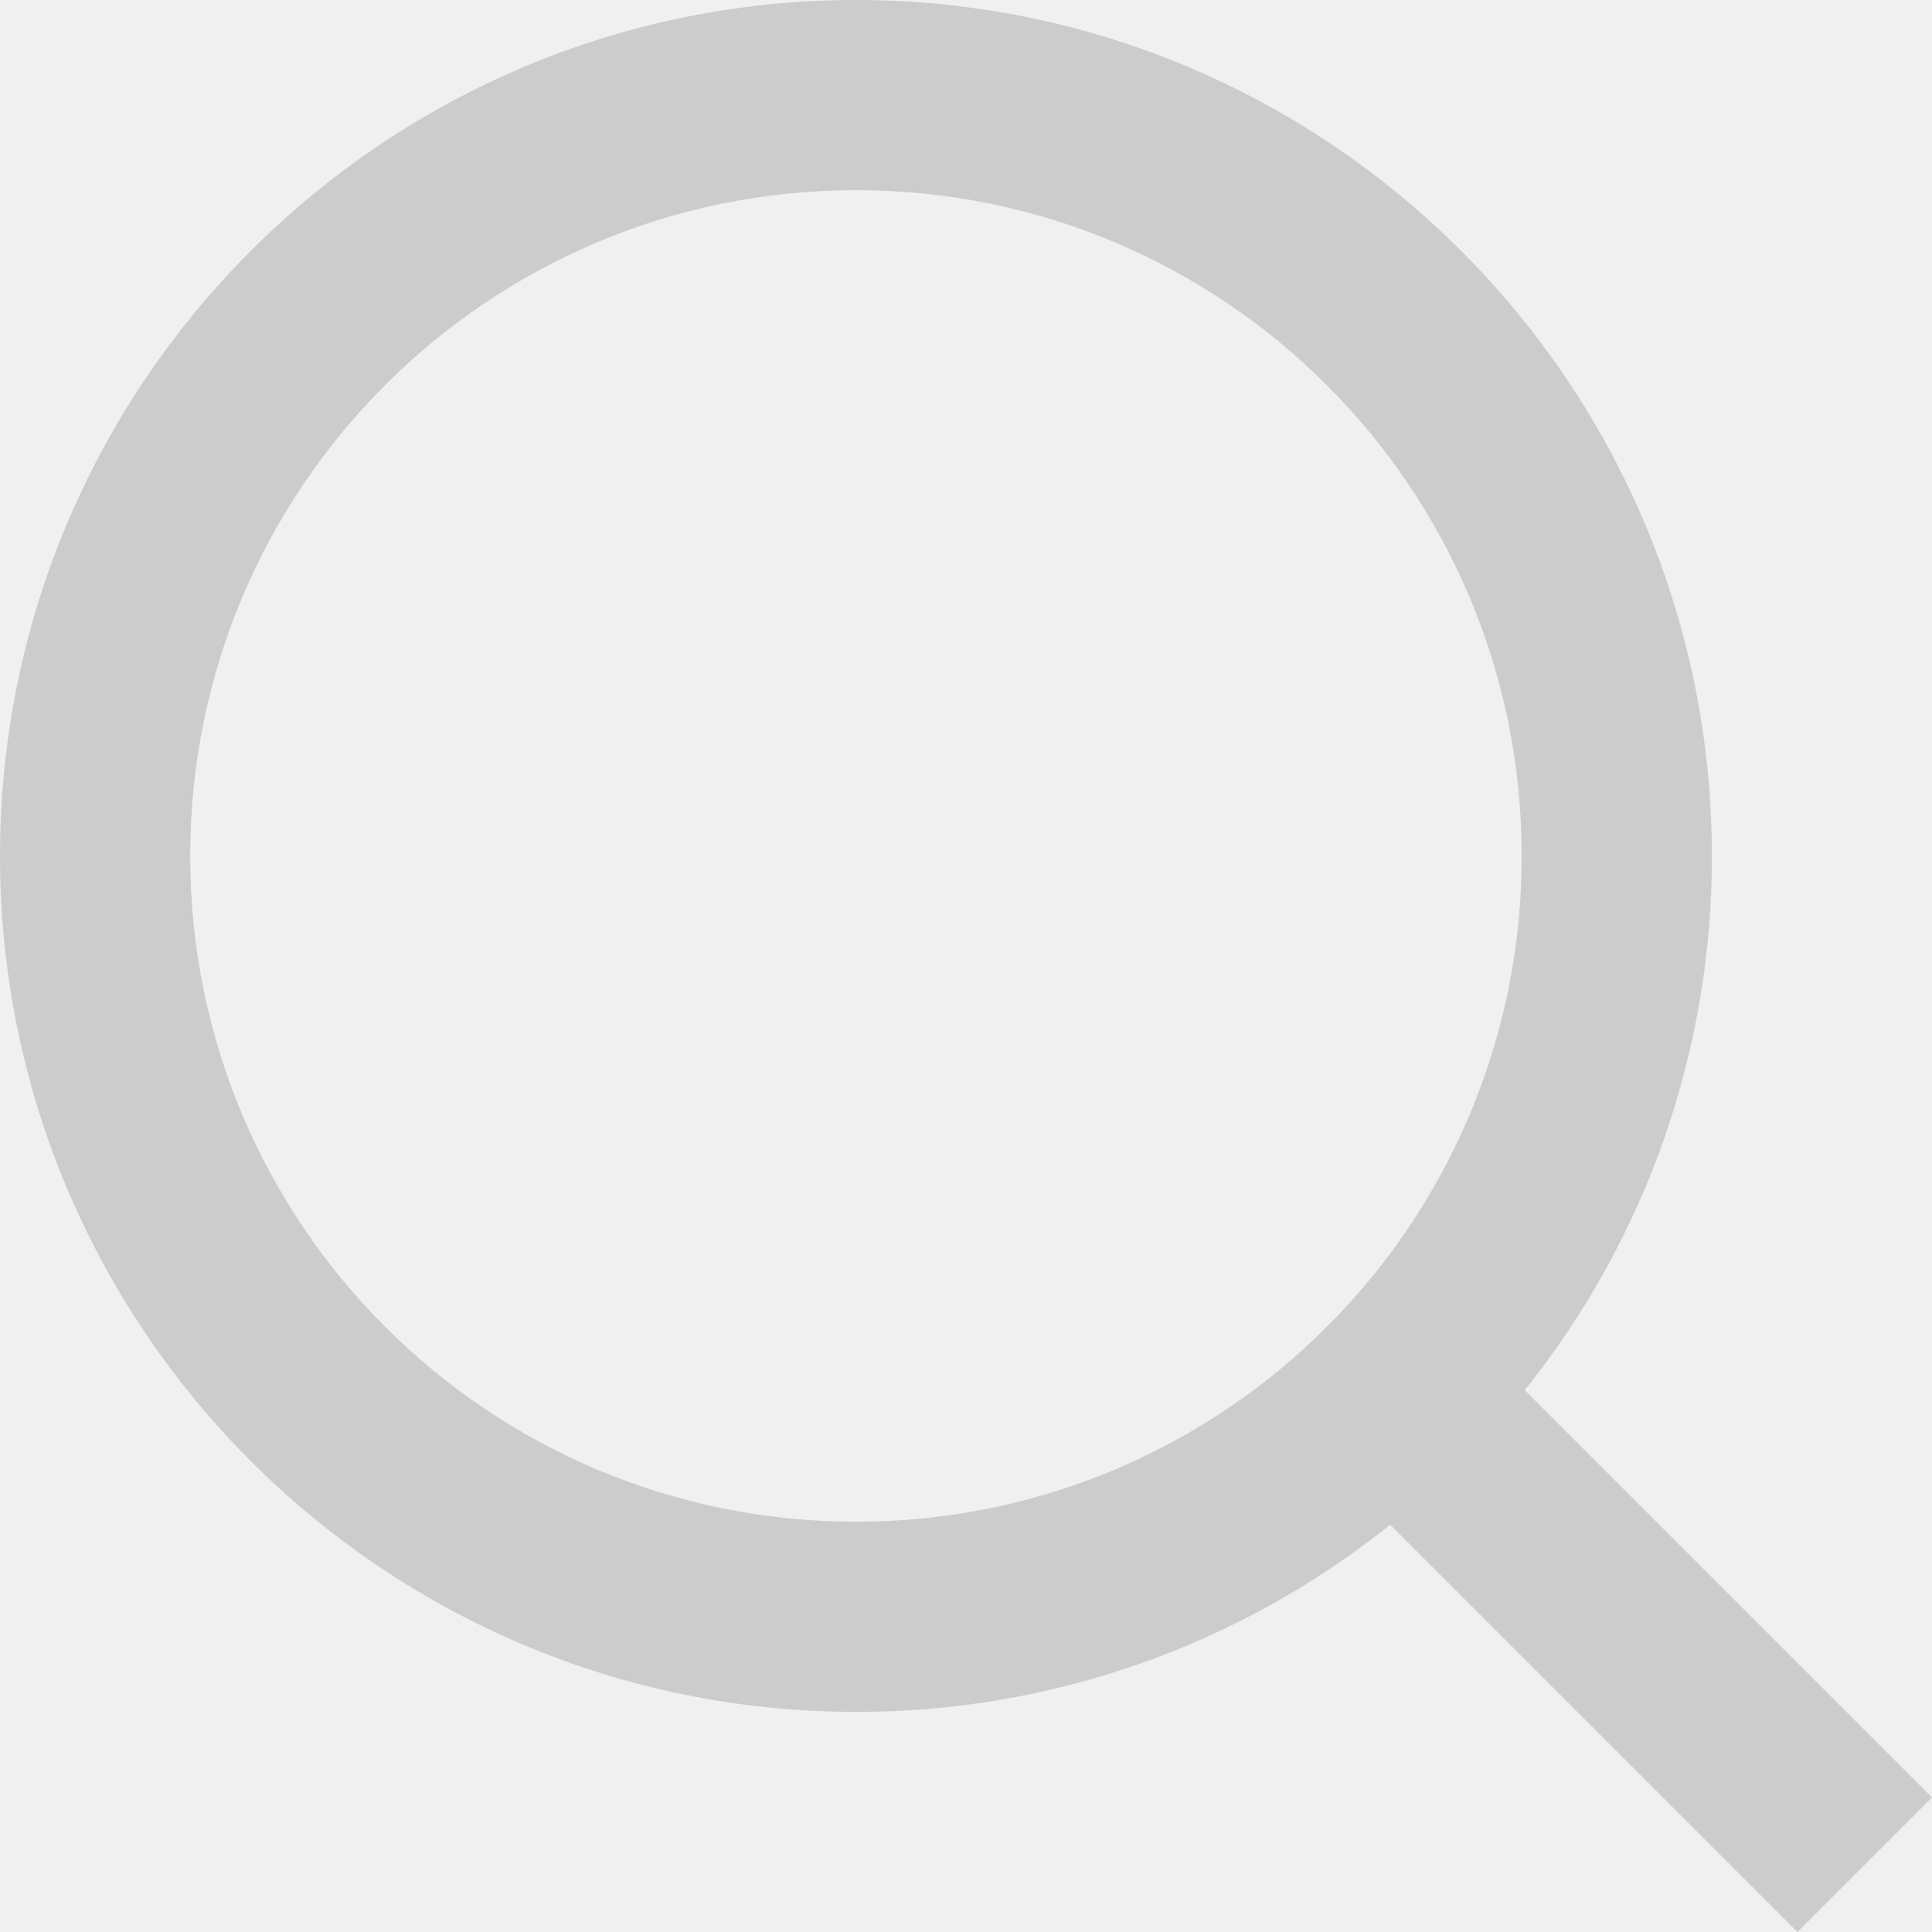
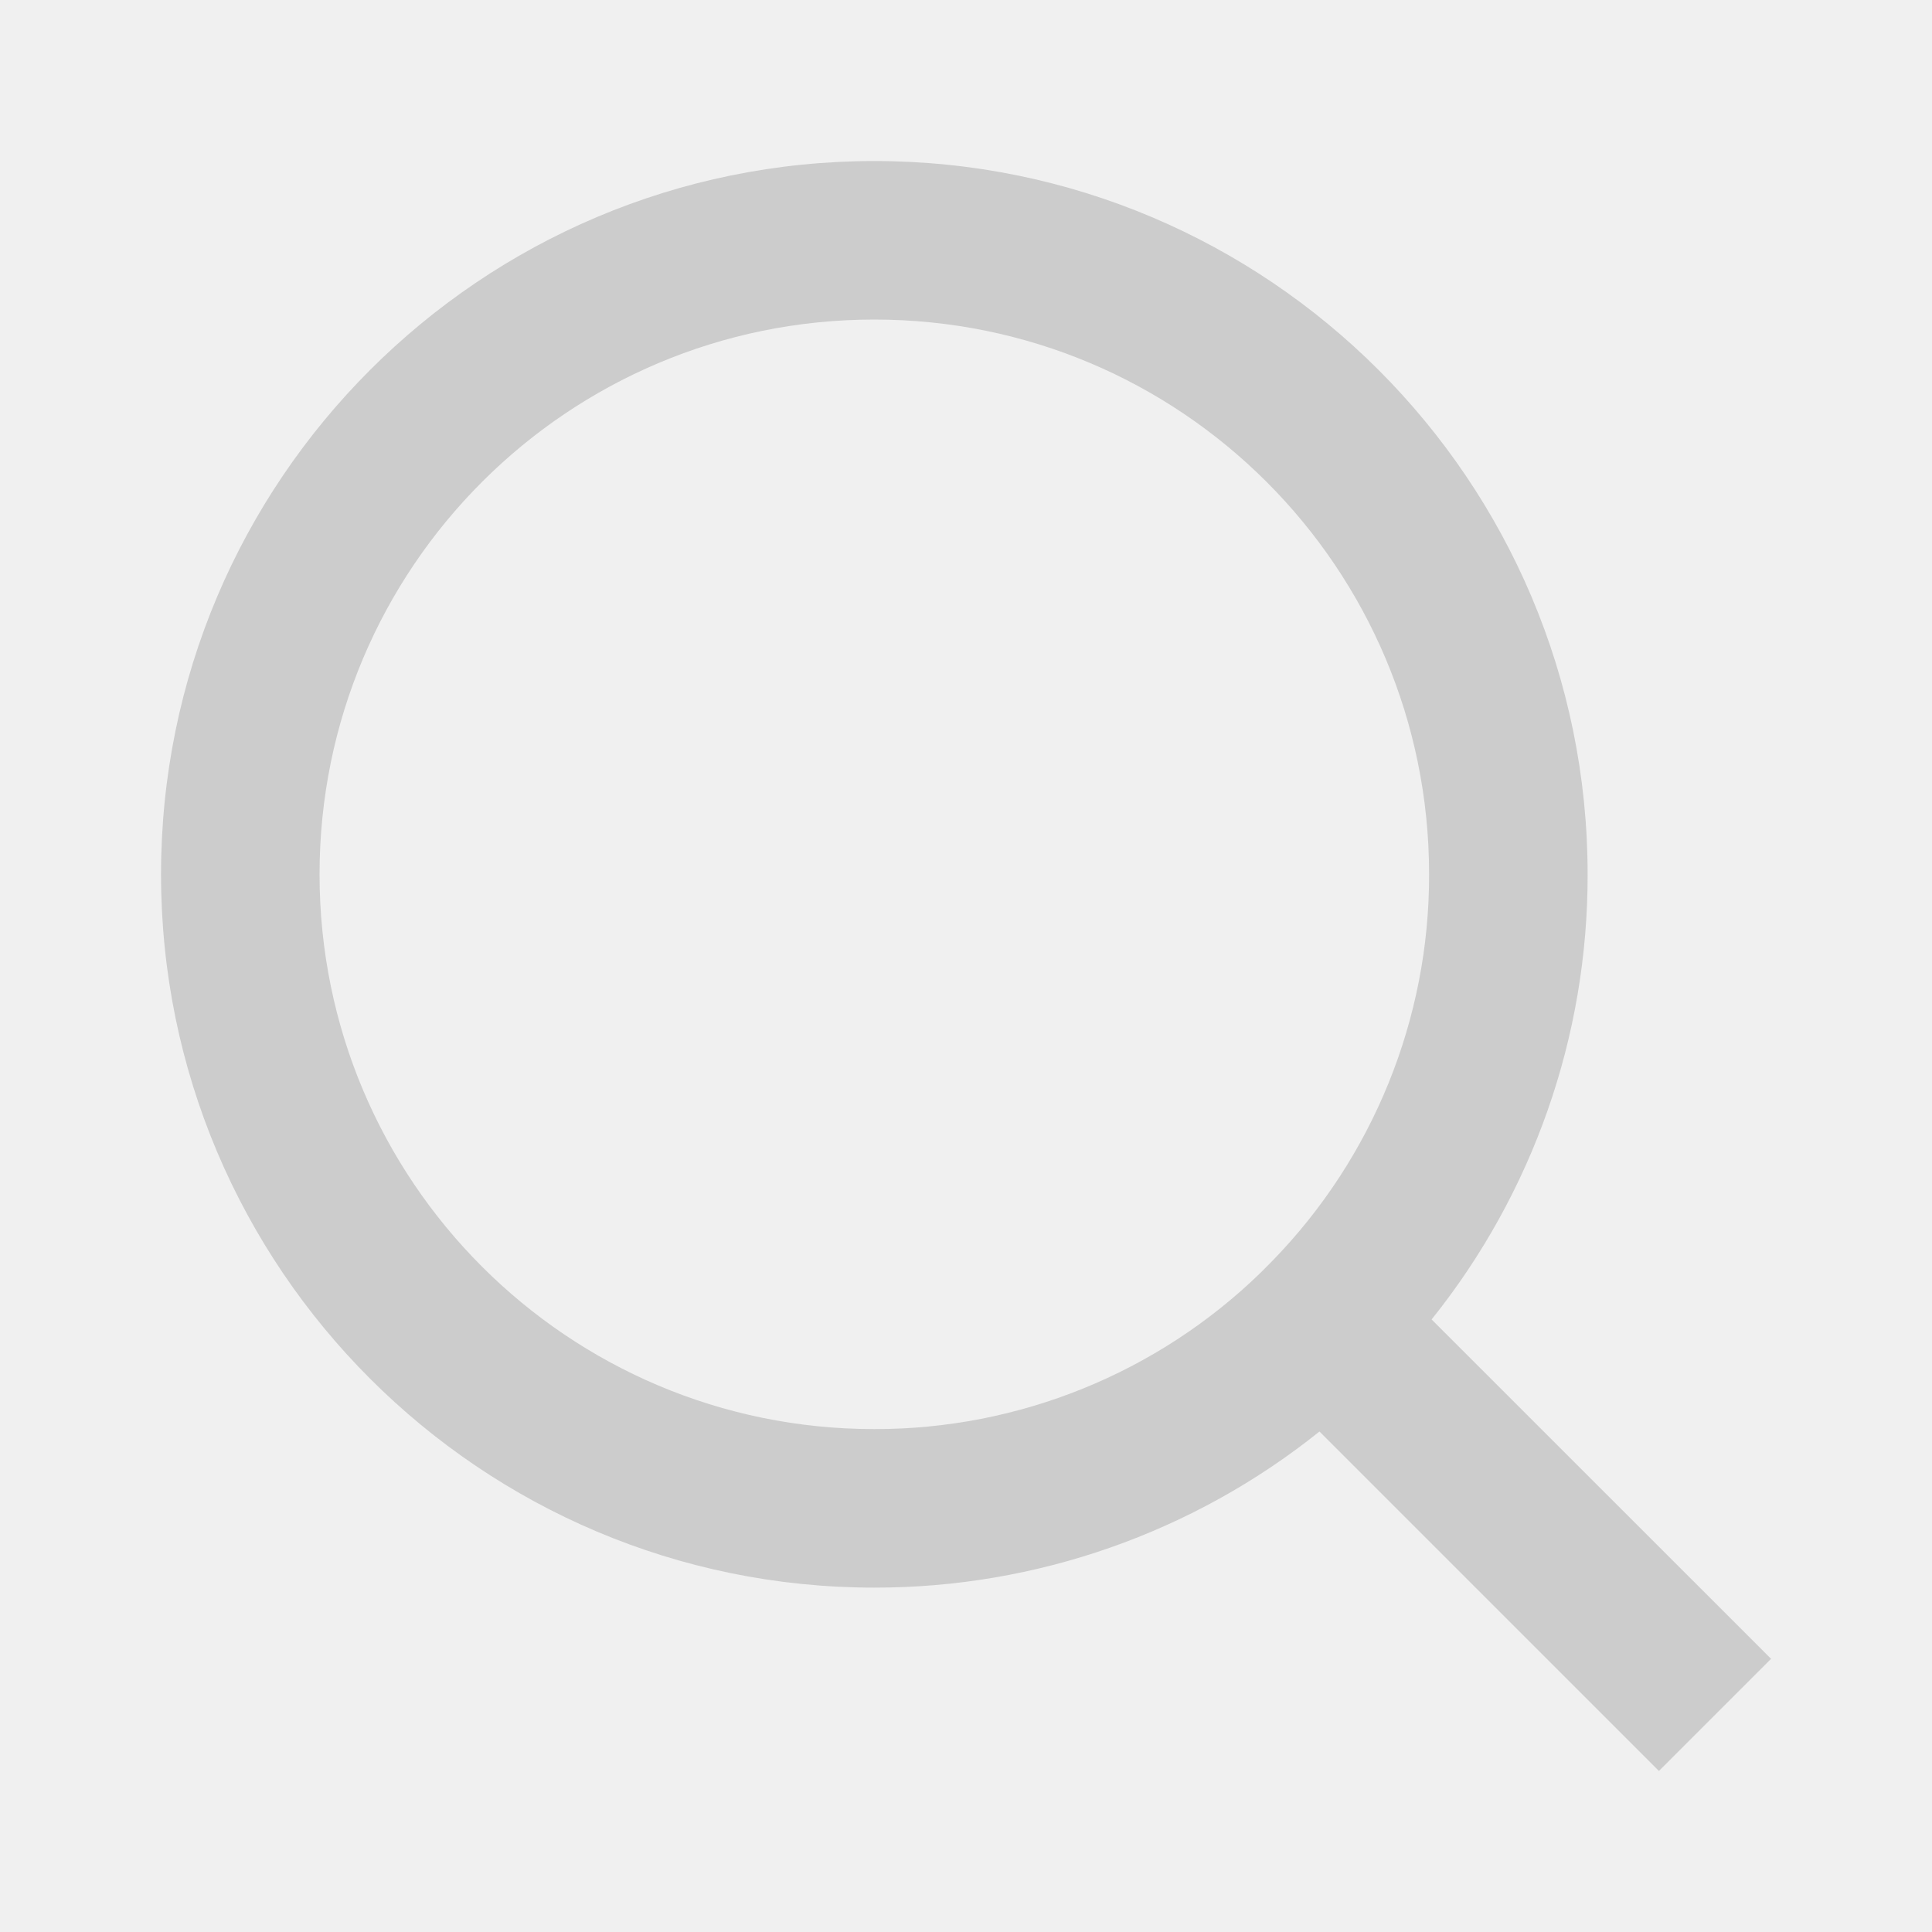
- <svg xmlns="http://www.w3.org/2000/svg" width="16" height="16" viewBox="0 0 16 16" fill="none">
-   <path d="M12.627 11.513L16 14.886L14.886 16L11.513 12.627C10.258 13.633 8.697 14.18 7.089 14.177C3.176 14.177 0 11.002 0 7.089C0 3.176 3.176 0 7.089 0C11.002 0 14.177 3.176 14.177 7.089C14.18 8.697 13.633 10.258 12.627 11.513ZM11.047 10.928C12.046 9.9 12.604 8.523 12.602 7.089C12.602 4.042 10.134 1.575 7.089 1.575C4.042 1.575 1.575 4.042 1.575 7.089C1.575 10.134 4.042 12.602 7.089 12.602C8.523 12.604 9.9 12.046 10.928 11.047L11.047 10.928V10.928Z" fill="#CCCCCC" />
+ <svg xmlns="http://www.w3.org/2000/svg" width="20" height="20" viewBox="0 0 20 20" fill="none">
+   <g clip-path="url(#clip0_6383_52120)">
+     <path d="M14.82 13.659L18.334 17.172L17.173 18.333L13.659 14.819C12.352 15.867 10.726 16.437 9.051 16.435C4.975 16.435 1.667 13.127 1.667 9.051C1.667 4.975 4.975 1.667 9.051 1.667C13.127 1.667 16.435 4.975 16.435 9.051C16.438 10.726 15.868 12.352 14.82 13.659ZM13.174 13.05C14.215 11.98 14.797 10.544 14.794 9.051C14.794 5.877 12.224 3.308 9.051 3.308C5.878 3.308 3.308 5.877 3.308 9.051C3.308 12.223 5.878 14.794 9.051 14.794C10.545 14.796 11.98 14.215 13.051 13.174L13.174 13.05Z" fill="#CCCCCC" />
+   </g>
+   <defs>
+     <clipPath id="clip0_6383_52120">
+       <rect width="20" height="20" fill="white" />
+     </clipPath>
+   </defs>
</svg>
